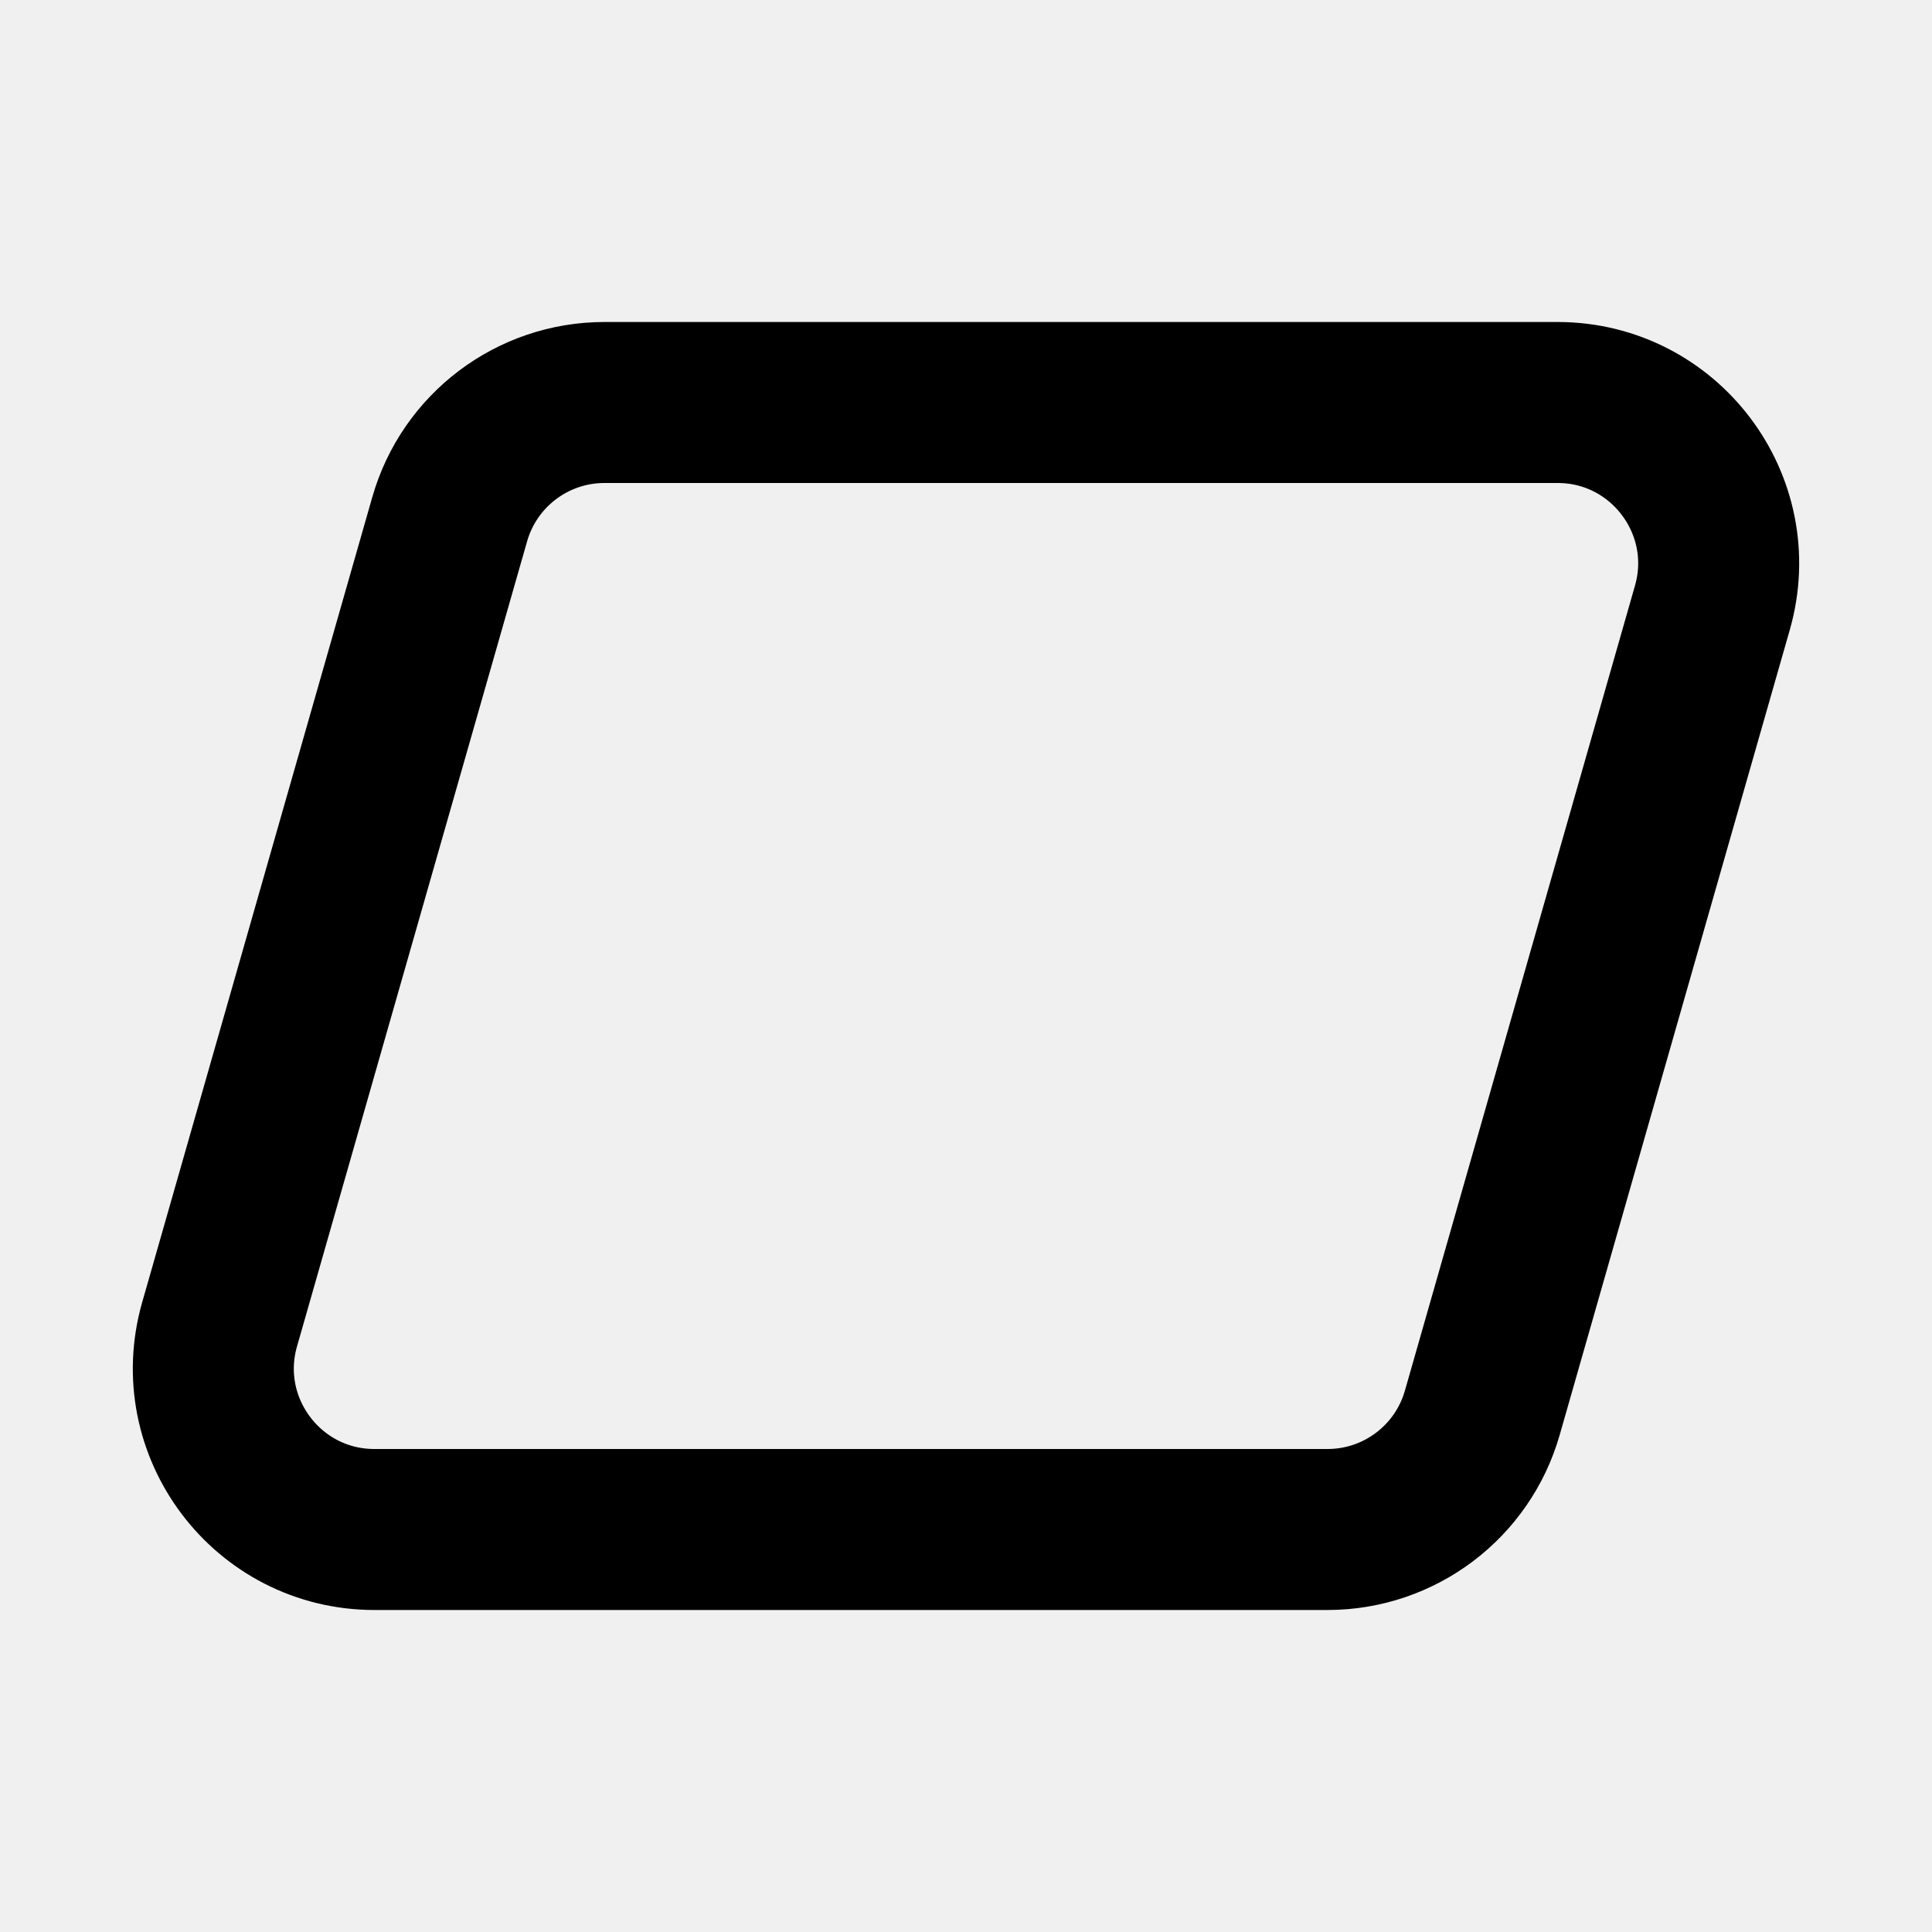
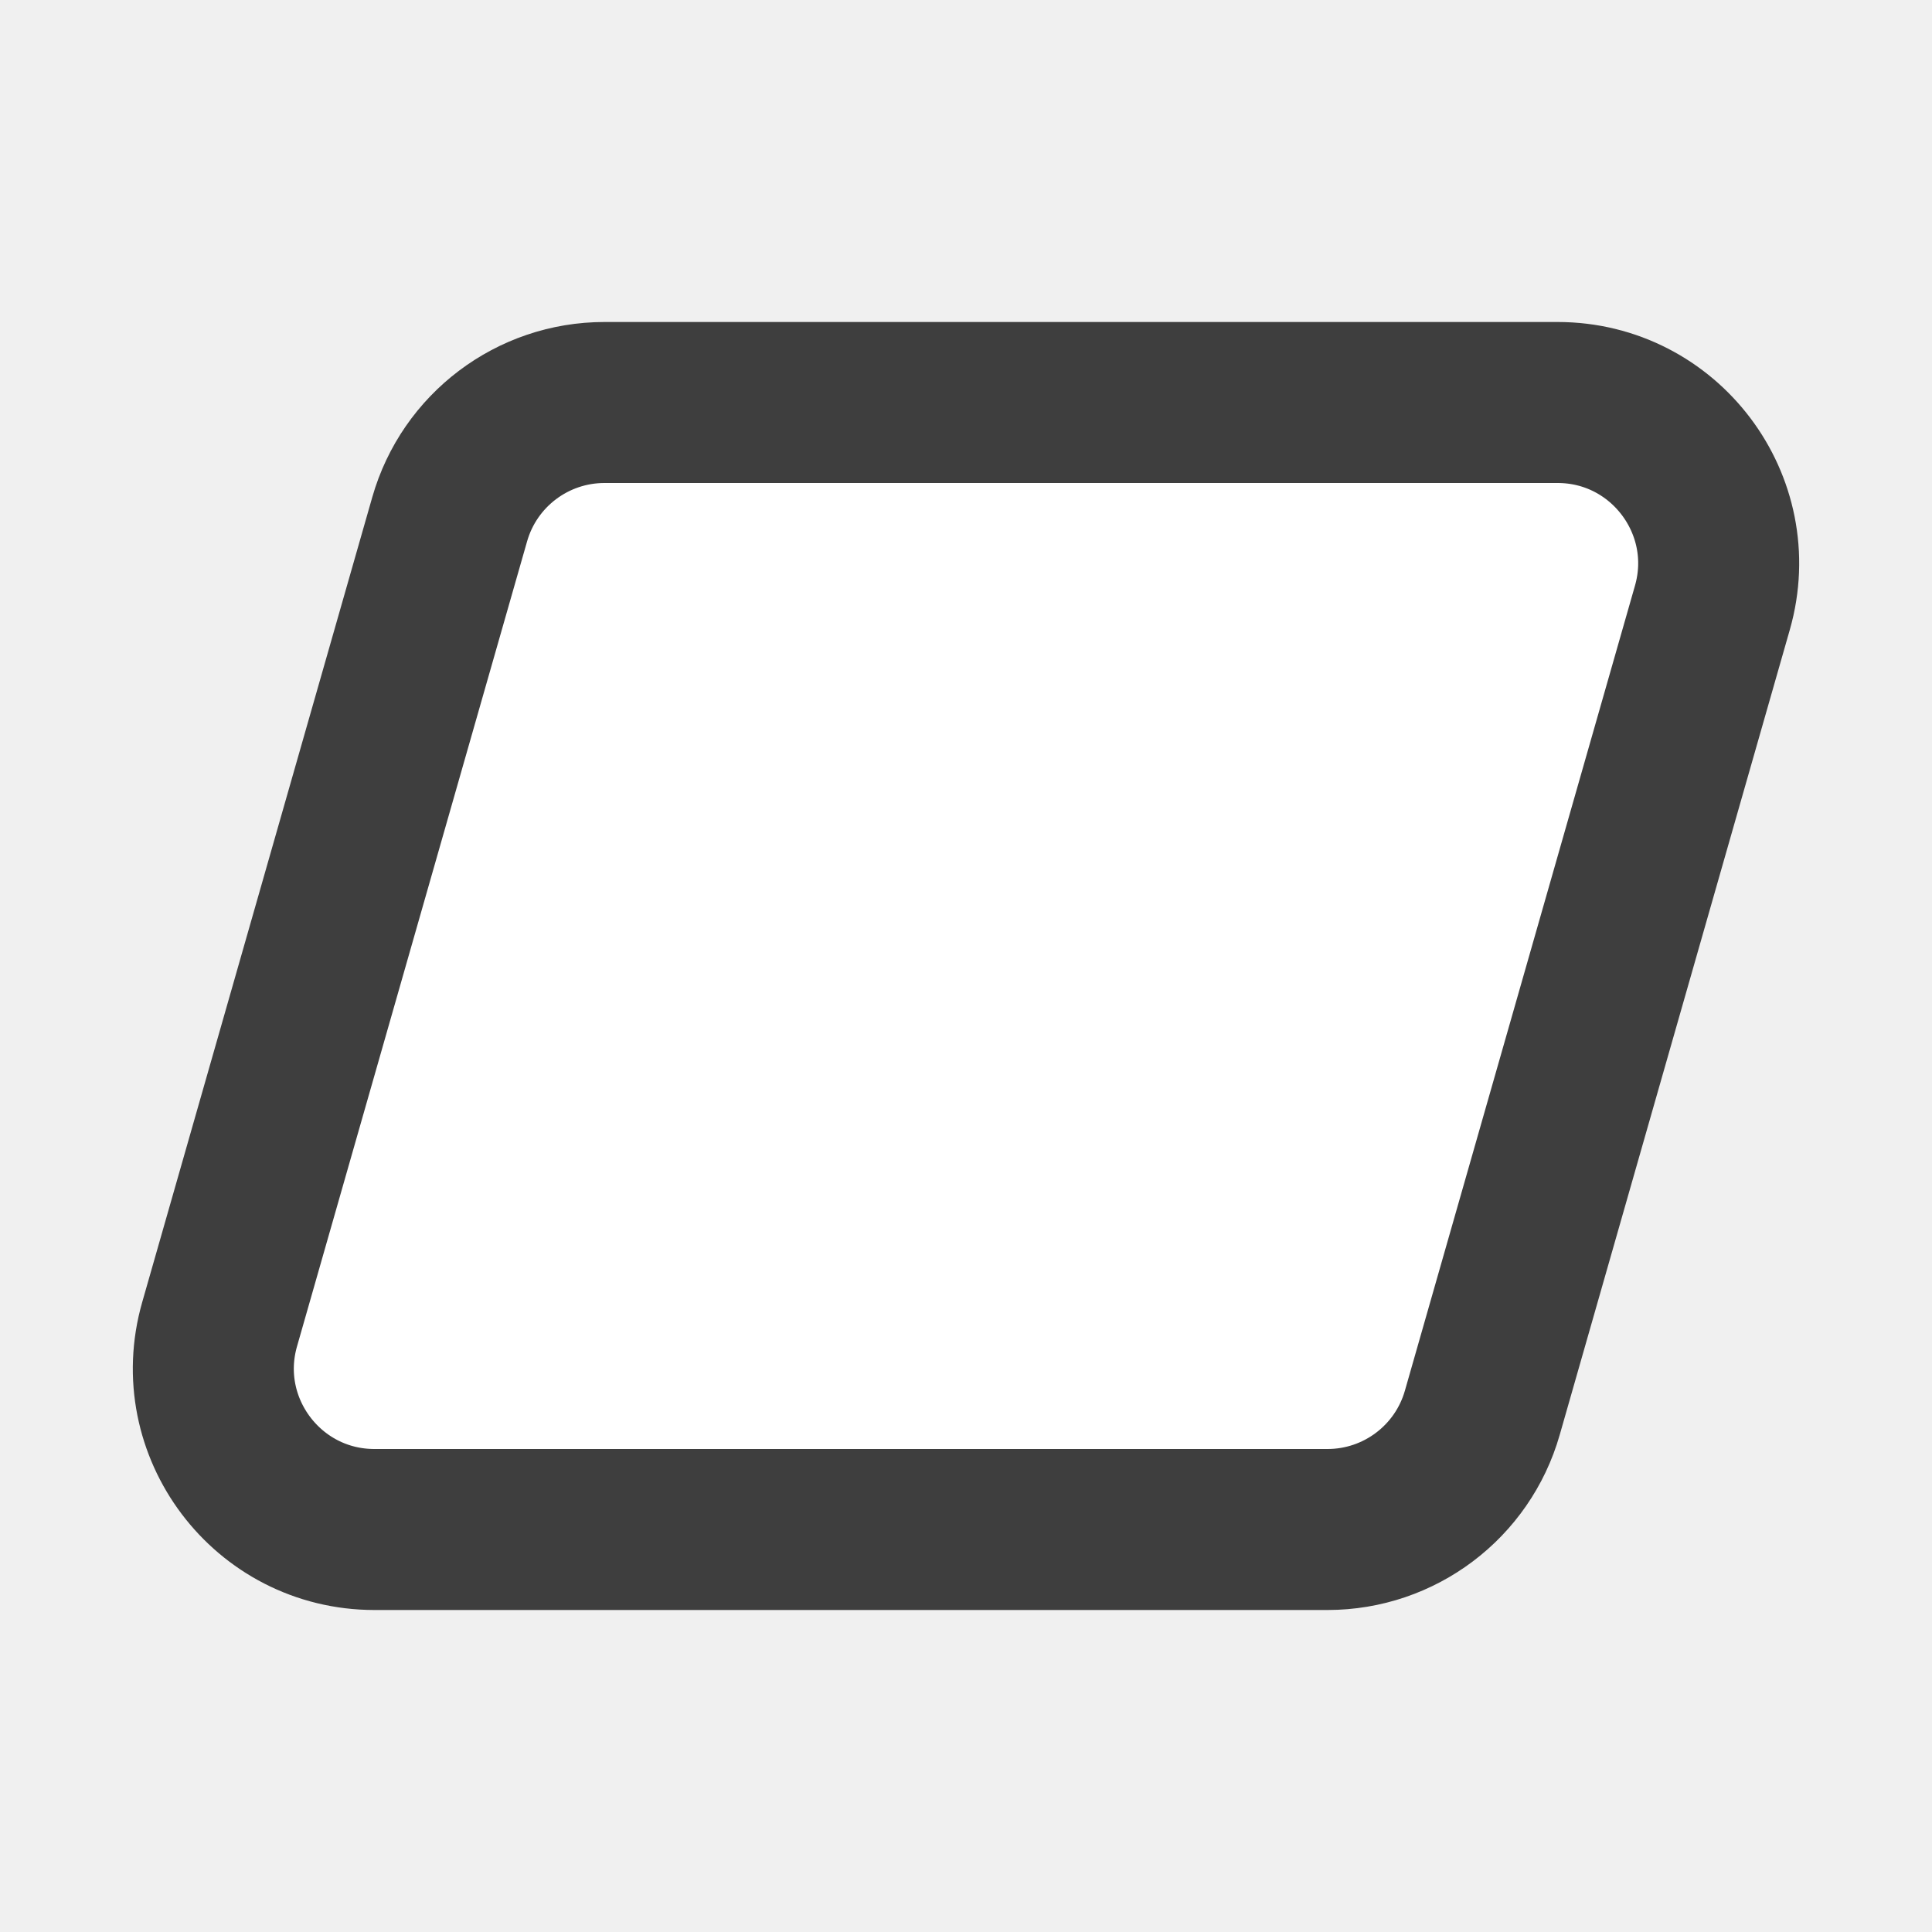
- <svg xmlns="http://www.w3.org/2000/svg" width="24px" height="24px" viewBox="0 0 24 24" fill="none">
-   <path d="M5.586 6.451C5.831 5.592 6.616 5 7.509 5H19.349C20.677 5 21.637 6.272 21.272 7.549L18.414 17.549C18.169 18.408 17.384 19 16.491 19H4.651C3.323 19 2.363 17.728 2.728 16.451L5.586 6.451Z" stroke="black" stroke-width="2" />
+ <svg xmlns="http://www.w3.org/2000/svg" width="24px" height="24px" viewBox="0 0 24 24">
+   <path fill="#FFF" d="M5.586 6.451C5.831 5.592 6.616 5 7.509 5H19.349C20.677 5 21.637 6.272 21.272 7.549L18.414 17.549C18.169 18.408 17.384 19 16.491 19H4.651C3.323 19 2.363 17.728 2.728 16.451L5.586 6.451Z" stroke="#3E3E3E" stroke-width="2" />
</svg>
